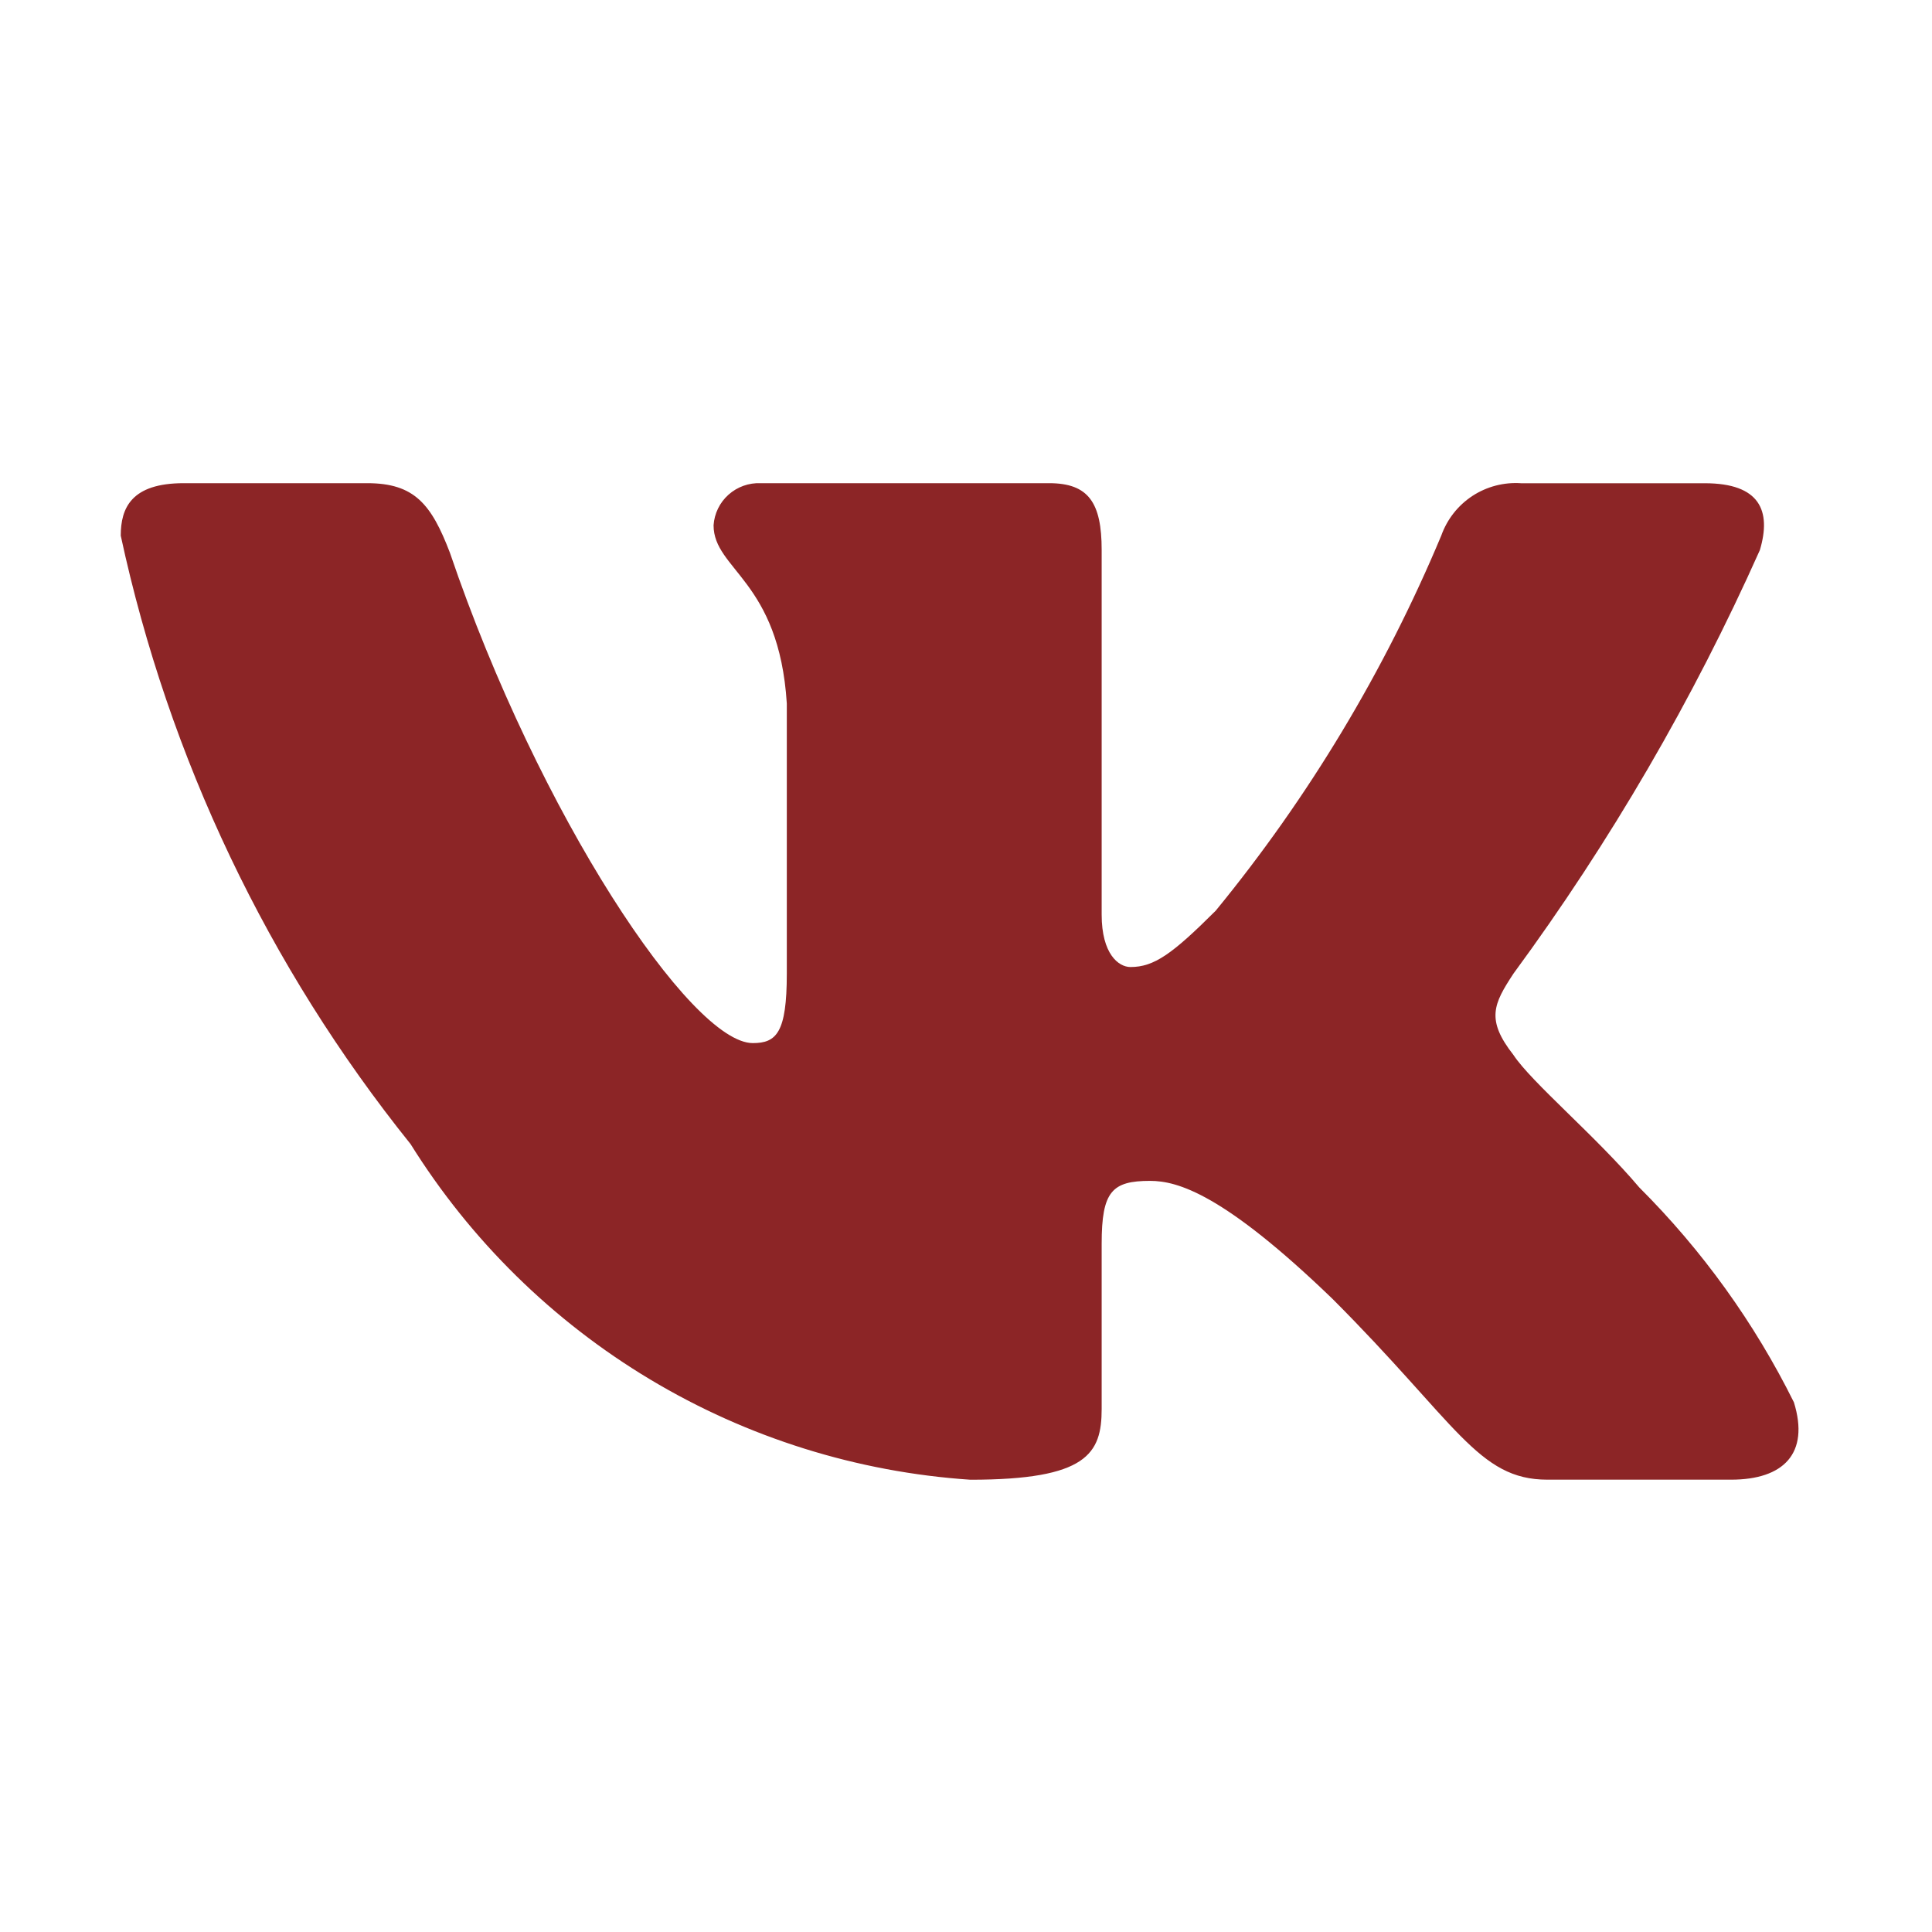
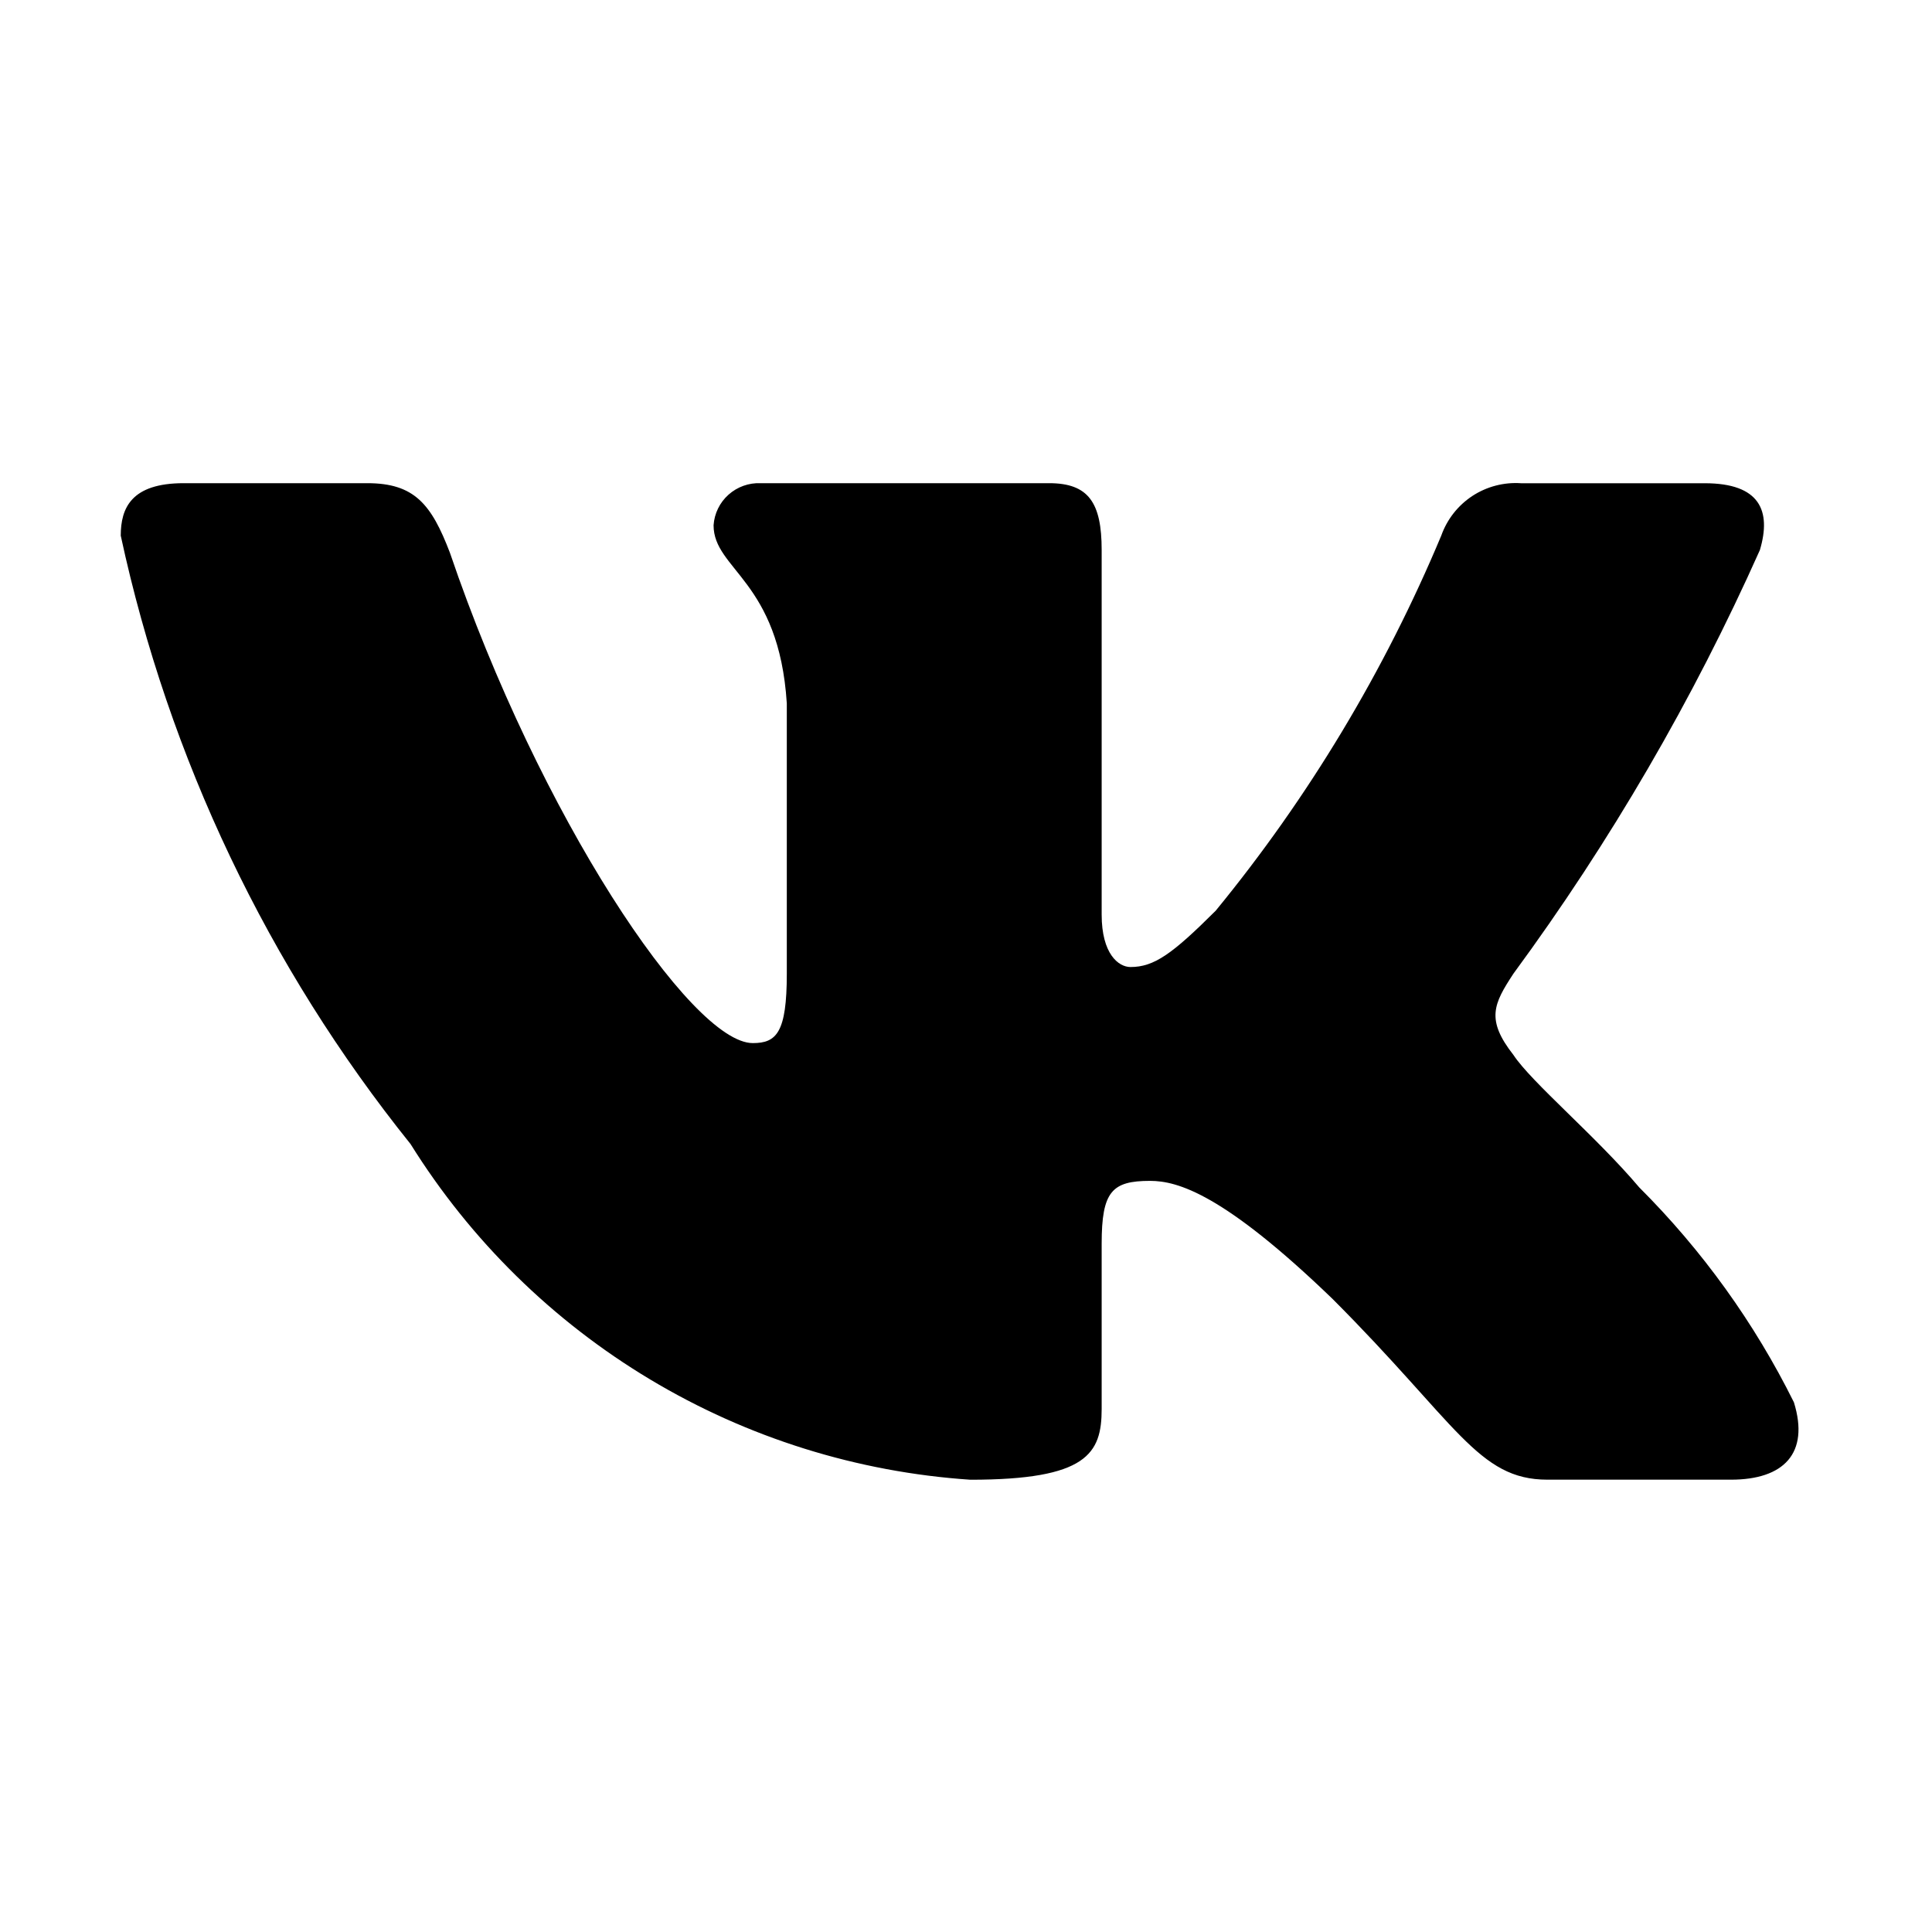
<svg xmlns="http://www.w3.org/2000/svg" width="32" height="32" viewBox="0 0 32 32" fill="none">
-   <path d="M28.672 24.508H25.629C24.479 24.508 24.132 23.576 22.069 21.512C20.267 19.775 19.505 19.559 19.049 19.559C18.419 19.559 18.247 19.732 18.247 20.6V23.336C18.247 24.076 18.007 24.509 16.073 24.509C14.198 24.383 12.379 23.814 10.767 22.847C9.154 21.88 7.795 20.544 6.8 18.949C4.439 16.009 2.795 12.559 2 8.872C2 8.416 2.173 8.003 3.043 8.003H6.083C6.864 8.003 7.145 8.351 7.452 9.155C8.928 13.499 11.447 17.277 12.469 17.277C12.861 17.277 13.032 17.104 13.032 16.127V11.652C12.903 9.611 11.819 9.439 11.819 8.7C11.832 8.505 11.921 8.323 12.067 8.193C12.213 8.063 12.403 7.995 12.599 8.003H17.377C18.031 8.003 18.247 8.328 18.247 9.109V15.149C18.247 15.801 18.527 16.017 18.724 16.017C19.116 16.017 19.417 15.801 20.136 15.084C21.676 13.205 22.934 11.112 23.872 8.871C23.968 8.601 24.149 8.371 24.388 8.214C24.627 8.058 24.911 7.984 25.196 8.004H28.237C29.149 8.004 29.343 8.46 29.149 9.111C28.043 11.588 26.674 13.941 25.067 16.127C24.739 16.627 24.608 16.887 25.067 17.473C25.368 17.929 26.435 18.82 27.151 19.667C28.193 20.707 29.059 21.909 29.713 23.227C29.975 24.075 29.54 24.508 28.672 24.508Z" fill="#8C2526" />
+   <path d="M28.672 24.508H25.629C24.479 24.508 24.132 23.576 22.069 21.512C20.267 19.775 19.505 19.559 19.049 19.559C18.419 19.559 18.247 19.732 18.247 20.6V23.336C18.247 24.076 18.007 24.509 16.073 24.509C14.198 24.383 12.379 23.814 10.767 22.847C9.154 21.88 7.795 20.544 6.8 18.949C4.439 16.009 2.795 12.559 2 8.872C2 8.416 2.173 8.003 3.043 8.003H6.083C6.864 8.003 7.145 8.351 7.452 9.155C8.928 13.499 11.447 17.277 12.469 17.277C12.861 17.277 13.032 17.104 13.032 16.127V11.652C12.903 9.611 11.819 9.439 11.819 8.7C11.832 8.505 11.921 8.323 12.067 8.193C12.213 8.063 12.403 7.995 12.599 8.003H17.377C18.031 8.003 18.247 8.328 18.247 9.109V15.149C18.247 15.801 18.527 16.017 18.724 16.017C19.116 16.017 19.417 15.801 20.136 15.084C21.676 13.205 22.934 11.112 23.872 8.871C23.968 8.601 24.149 8.371 24.388 8.214C24.627 8.058 24.911 7.984 25.196 8.004H28.237C29.149 8.004 29.343 8.46 29.149 9.111C28.043 11.588 26.674 13.941 25.067 16.127C24.739 16.627 24.608 16.887 25.067 17.473C25.368 17.929 26.435 18.82 27.151 19.667C28.193 20.707 29.059 21.909 29.713 23.227C29.975 24.075 29.54 24.508 28.672 24.508Z" fill="currentColor" />
</svg>
